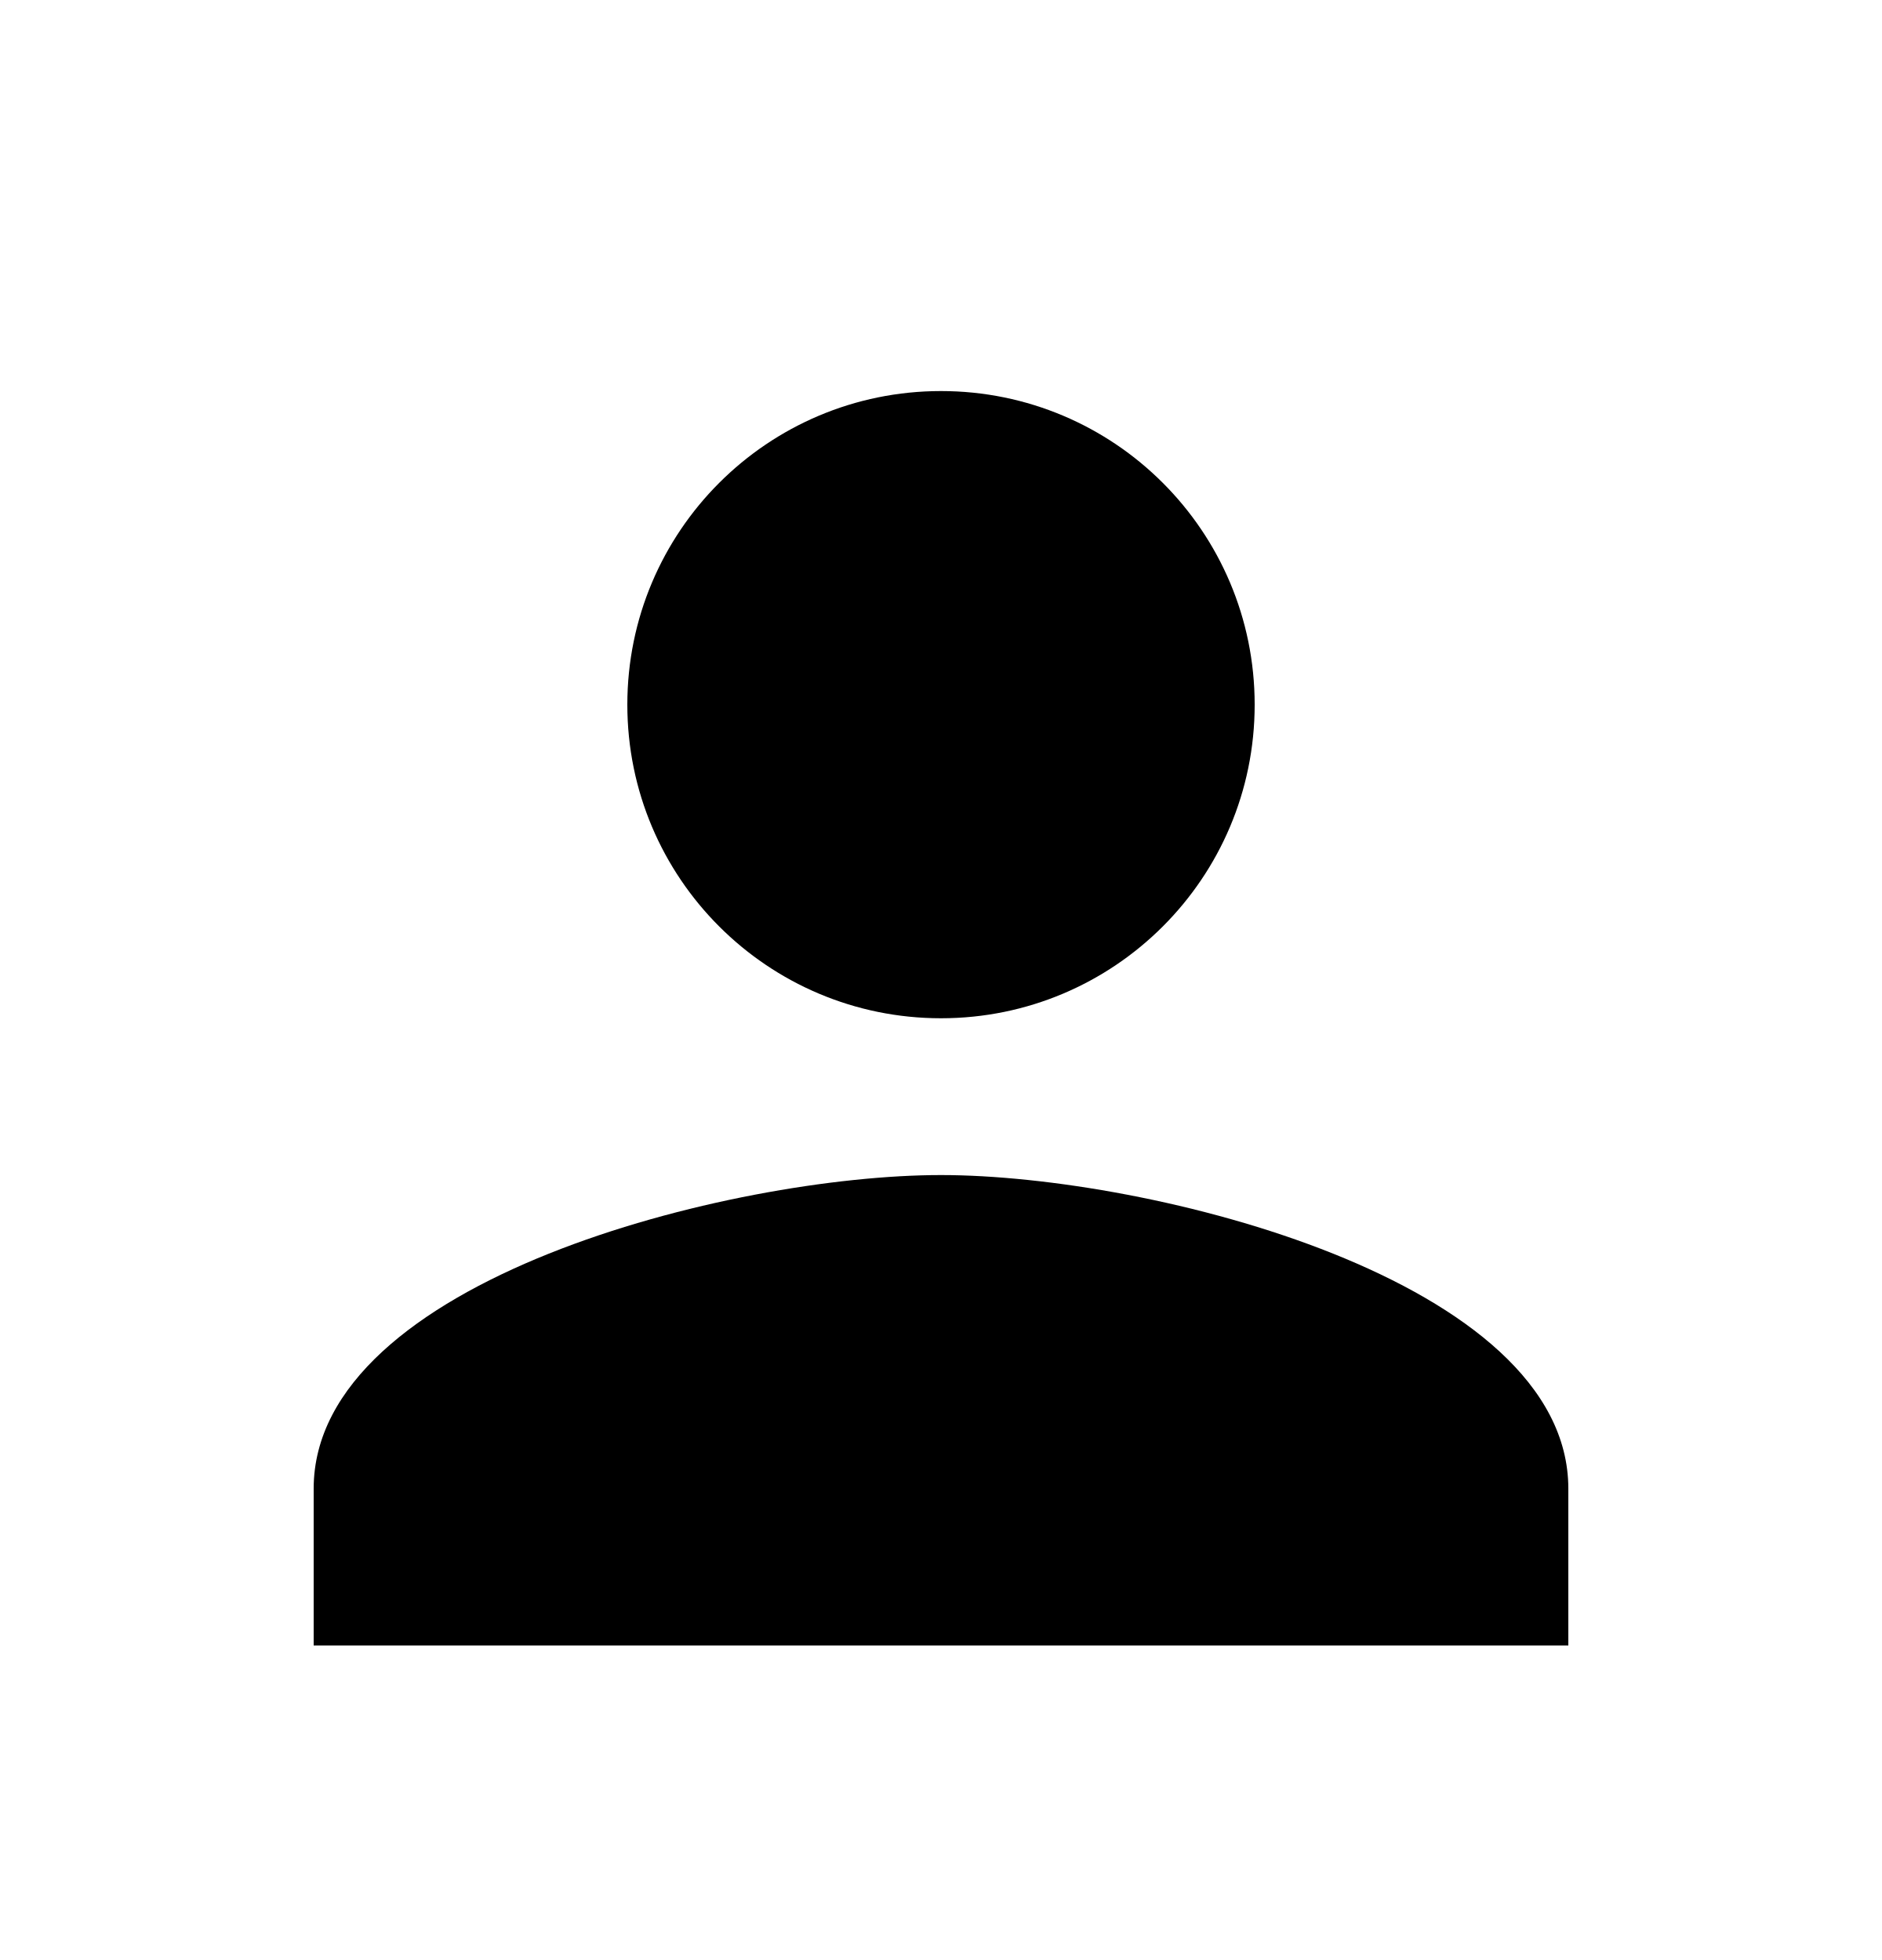
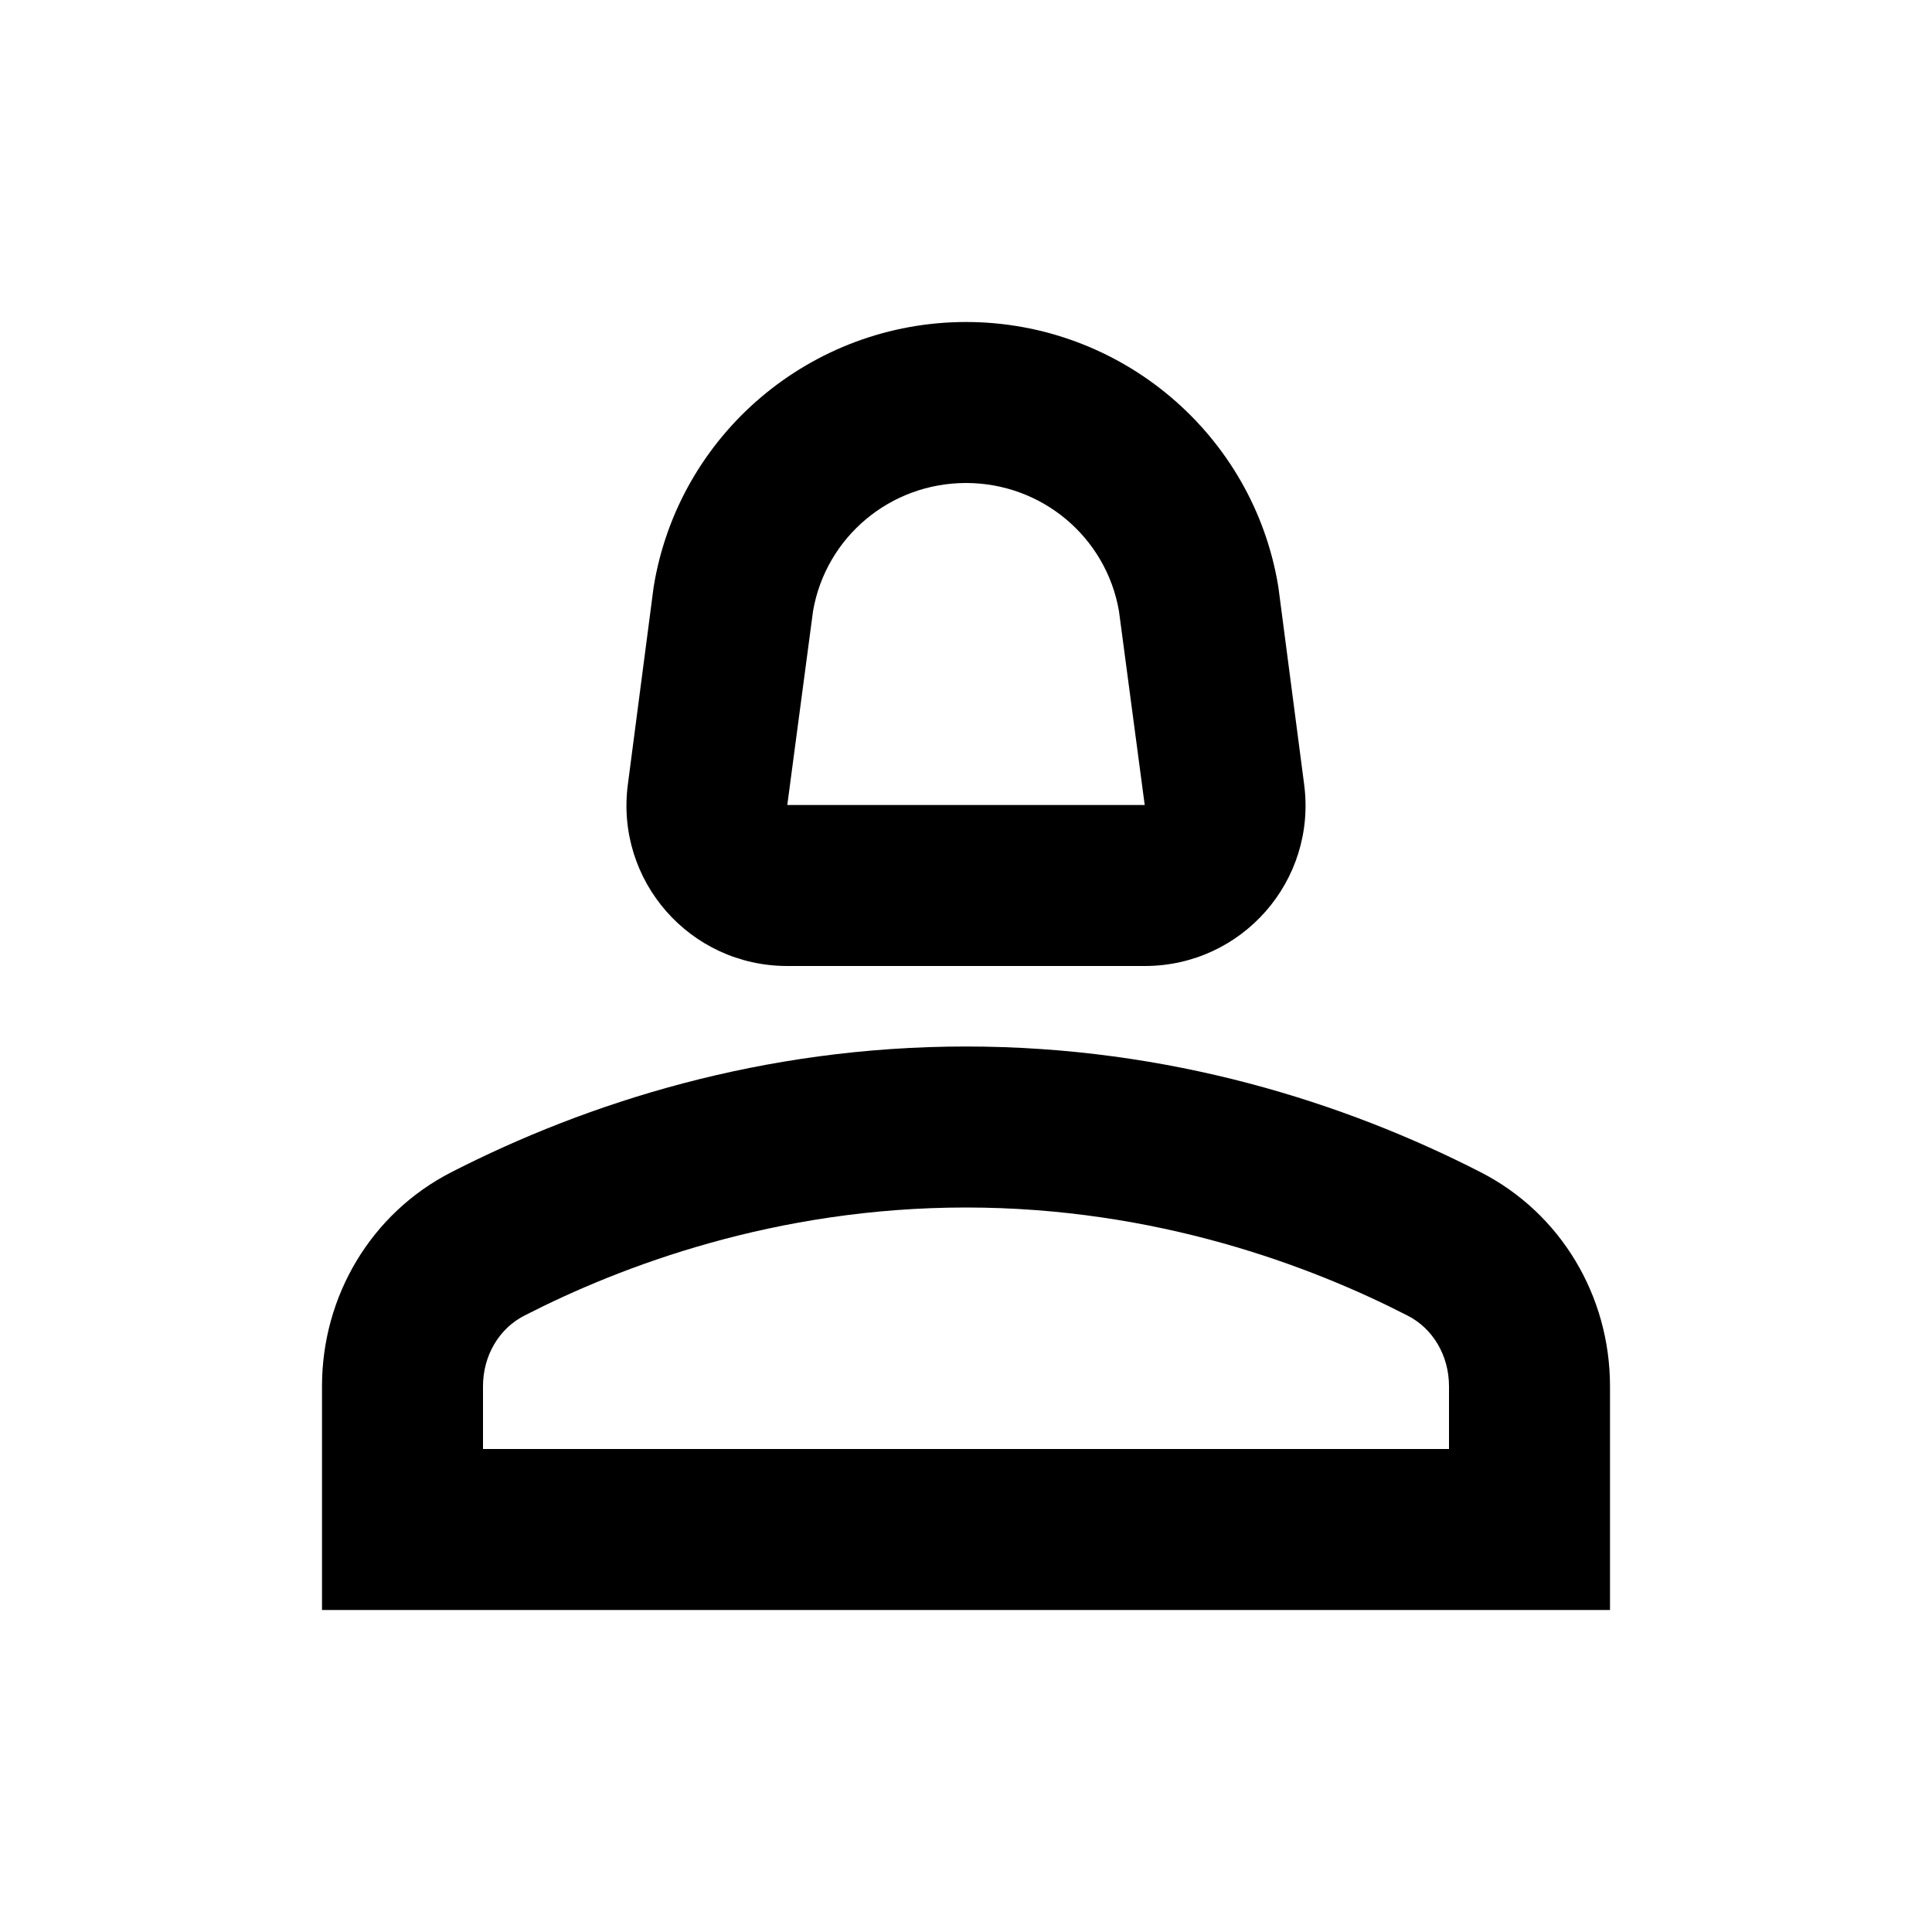
- <svg xmlns="http://www.w3.org/2000/svg" id="user" width="24" height="25" viewBox="0 0 24 25" fill="none">
-   <path d="M12 12.988C14.21 12.988 16 11.198 16 8.988C16 6.778 14.21 4.988 12 4.988C9.79 4.988 8 6.778 8 8.988C8 11.198 9.79 12.988 12 12.988ZM12 14.988C9.33 14.988 4 16.328 4 18.988V20.988H20V18.988C20 16.328 14.67 14.988 12 14.988Z" fill="currentColor" />
+ <svg xmlns="http://www.w3.org/2000/svg" id="user" width="24" height="24" viewBox="0 0 24 24" fill="none">
+   <path d="M18.39 14.56C16.71 13.7 14.53 13 12 13C9.47 13 7.29 13.7 5.61 14.56C4.61 15.07 4 16.1 4 17.22V20H20V17.22C20 16.1 19.39 15.07 18.39 14.56ZM18 18H6V17.22C6 16.84 6.2 16.5 6.52 16.34C7.71 15.73 9.63 15 12 15C14.37 15 16.29 15.73 17.48 16.34C17.8 16.5 18 16.84 18 17.22V18Z" fill="currentColor" />
+   <path d="M9.78 12H14.22C15.43 12 16.36 10.94 16.2 9.74L15.88 7.29C15.57 5.39 13.92 4 12 4C10.08 4 8.43 5.39 8.12 7.29L7.8 9.74C7.64 10.94 8.57 12 9.78 12ZM10.1 7.59C10.26 6.67 11.06 6 12 6C12.94 6 13.74 6.67 13.9 7.59L14.22 10H9.78L10.1 7.59Z" fill="currentColor" />
</svg>
